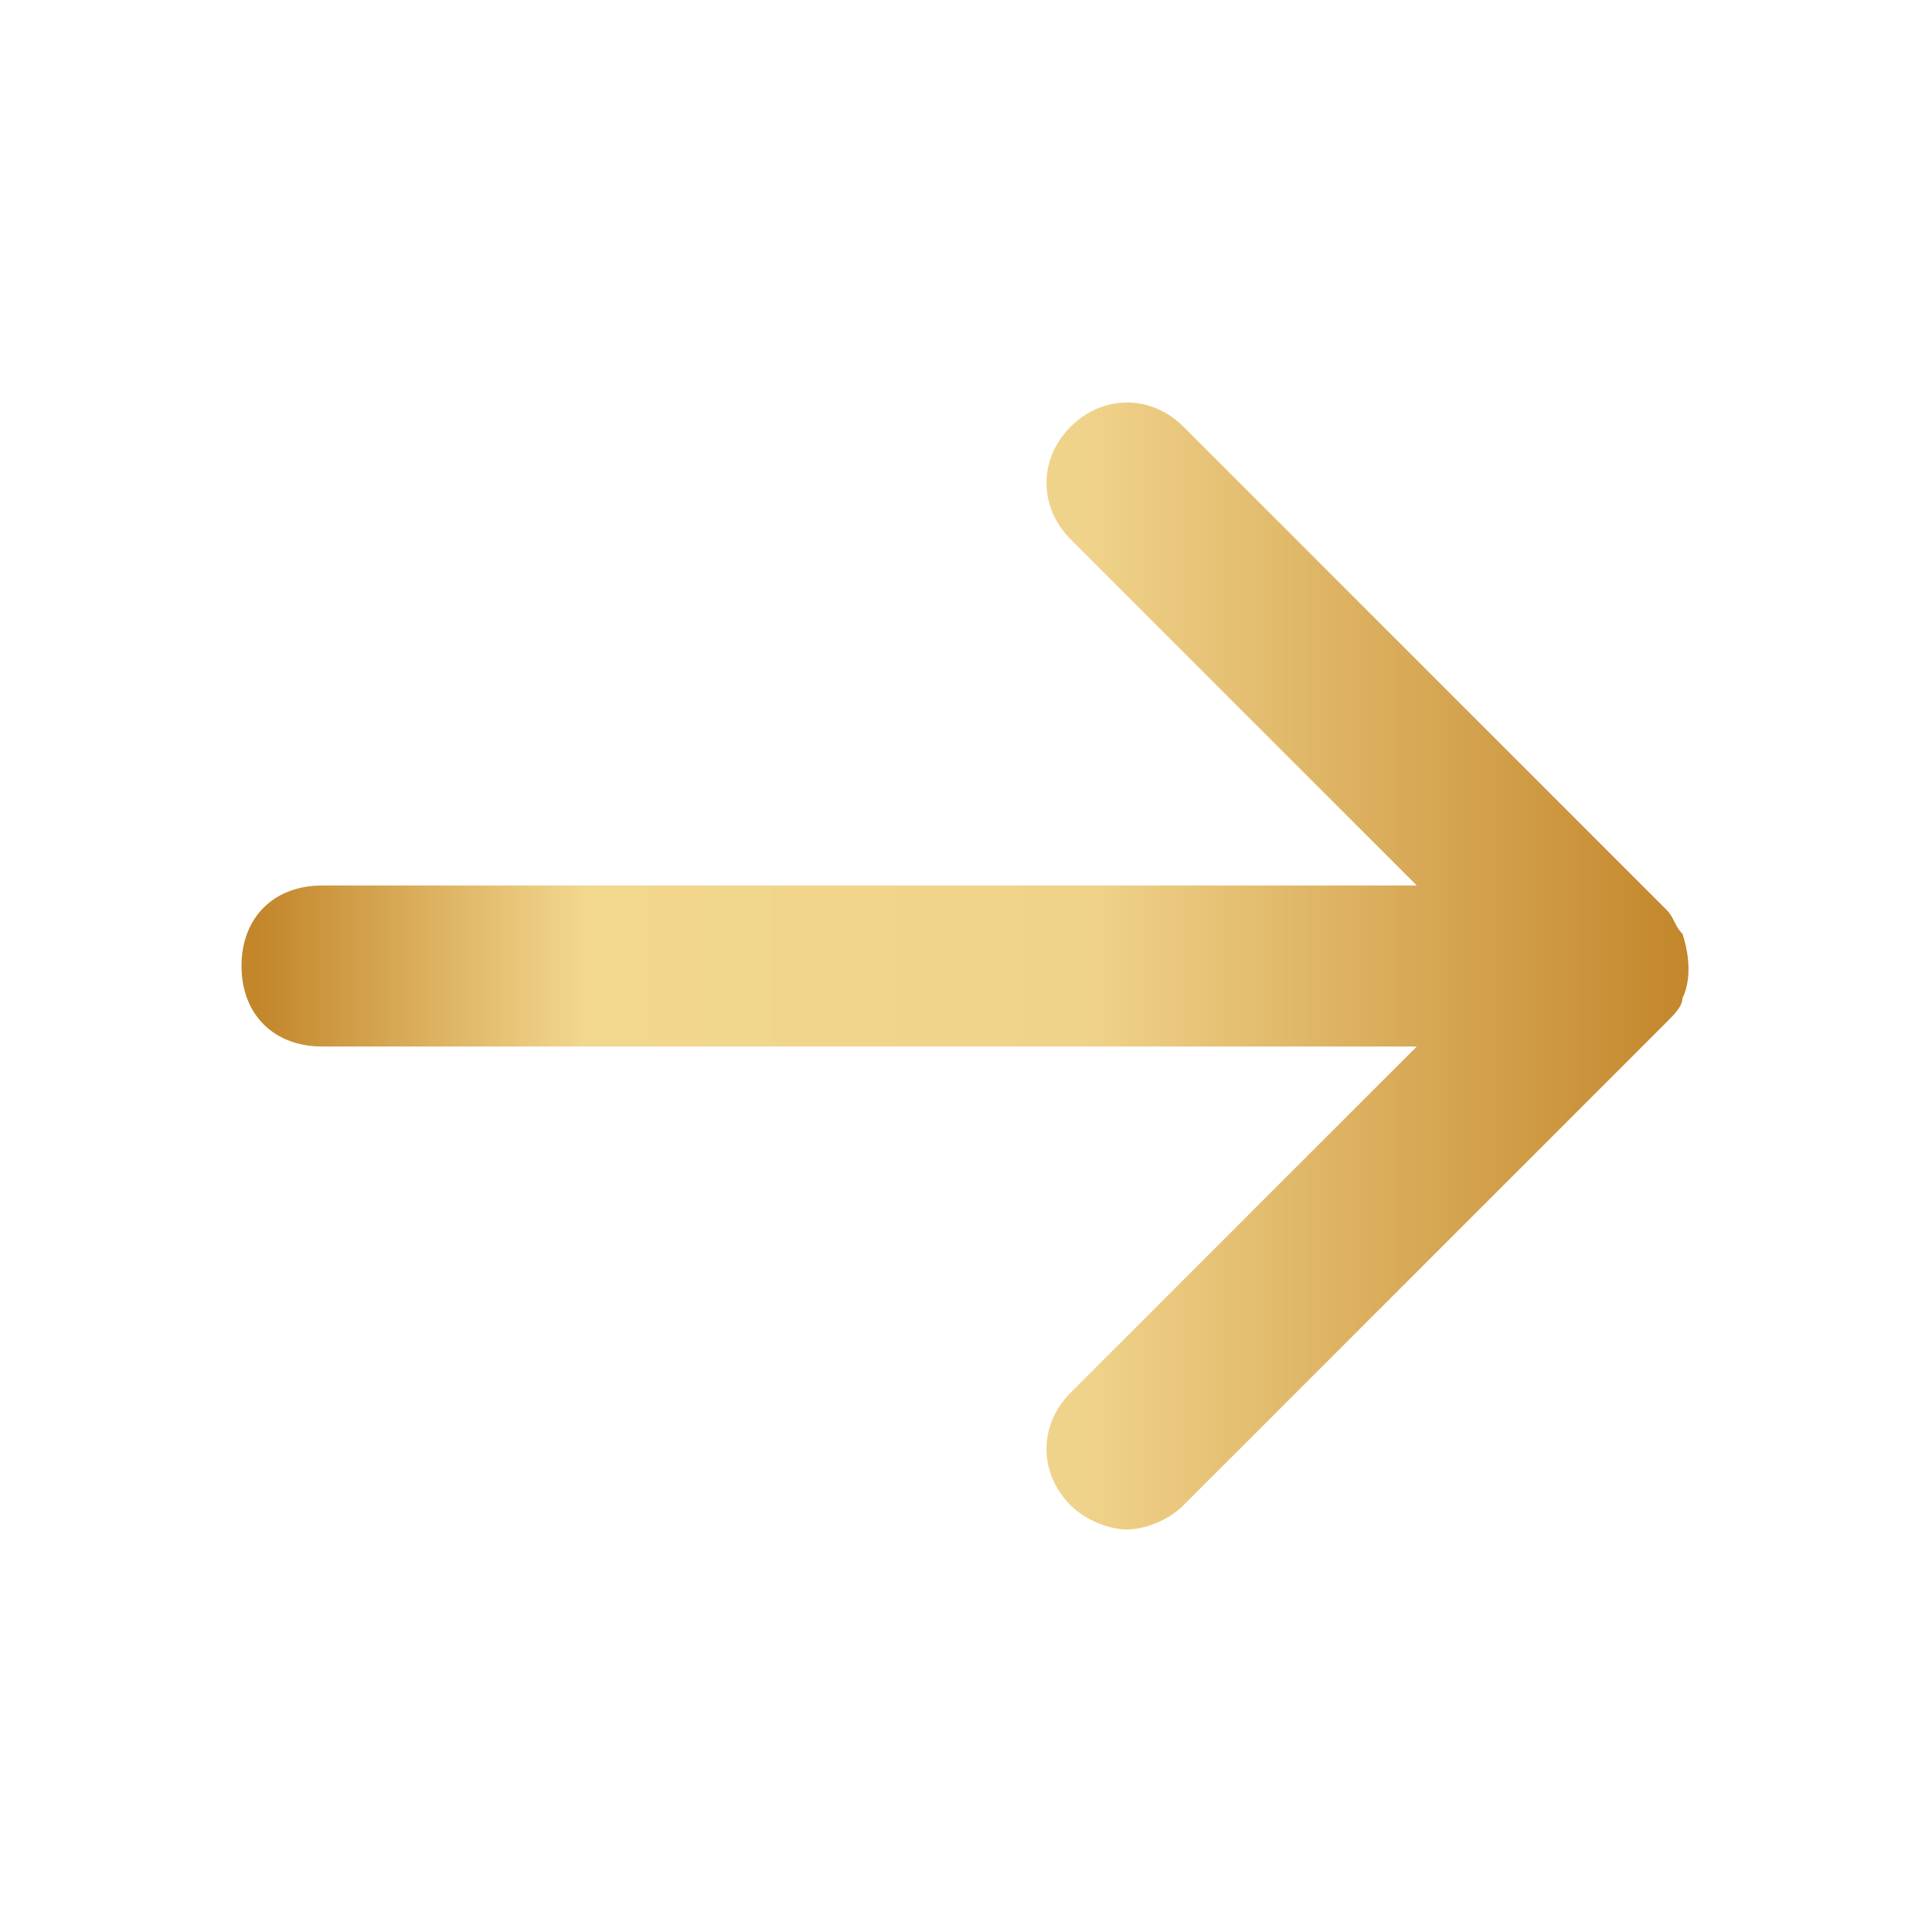
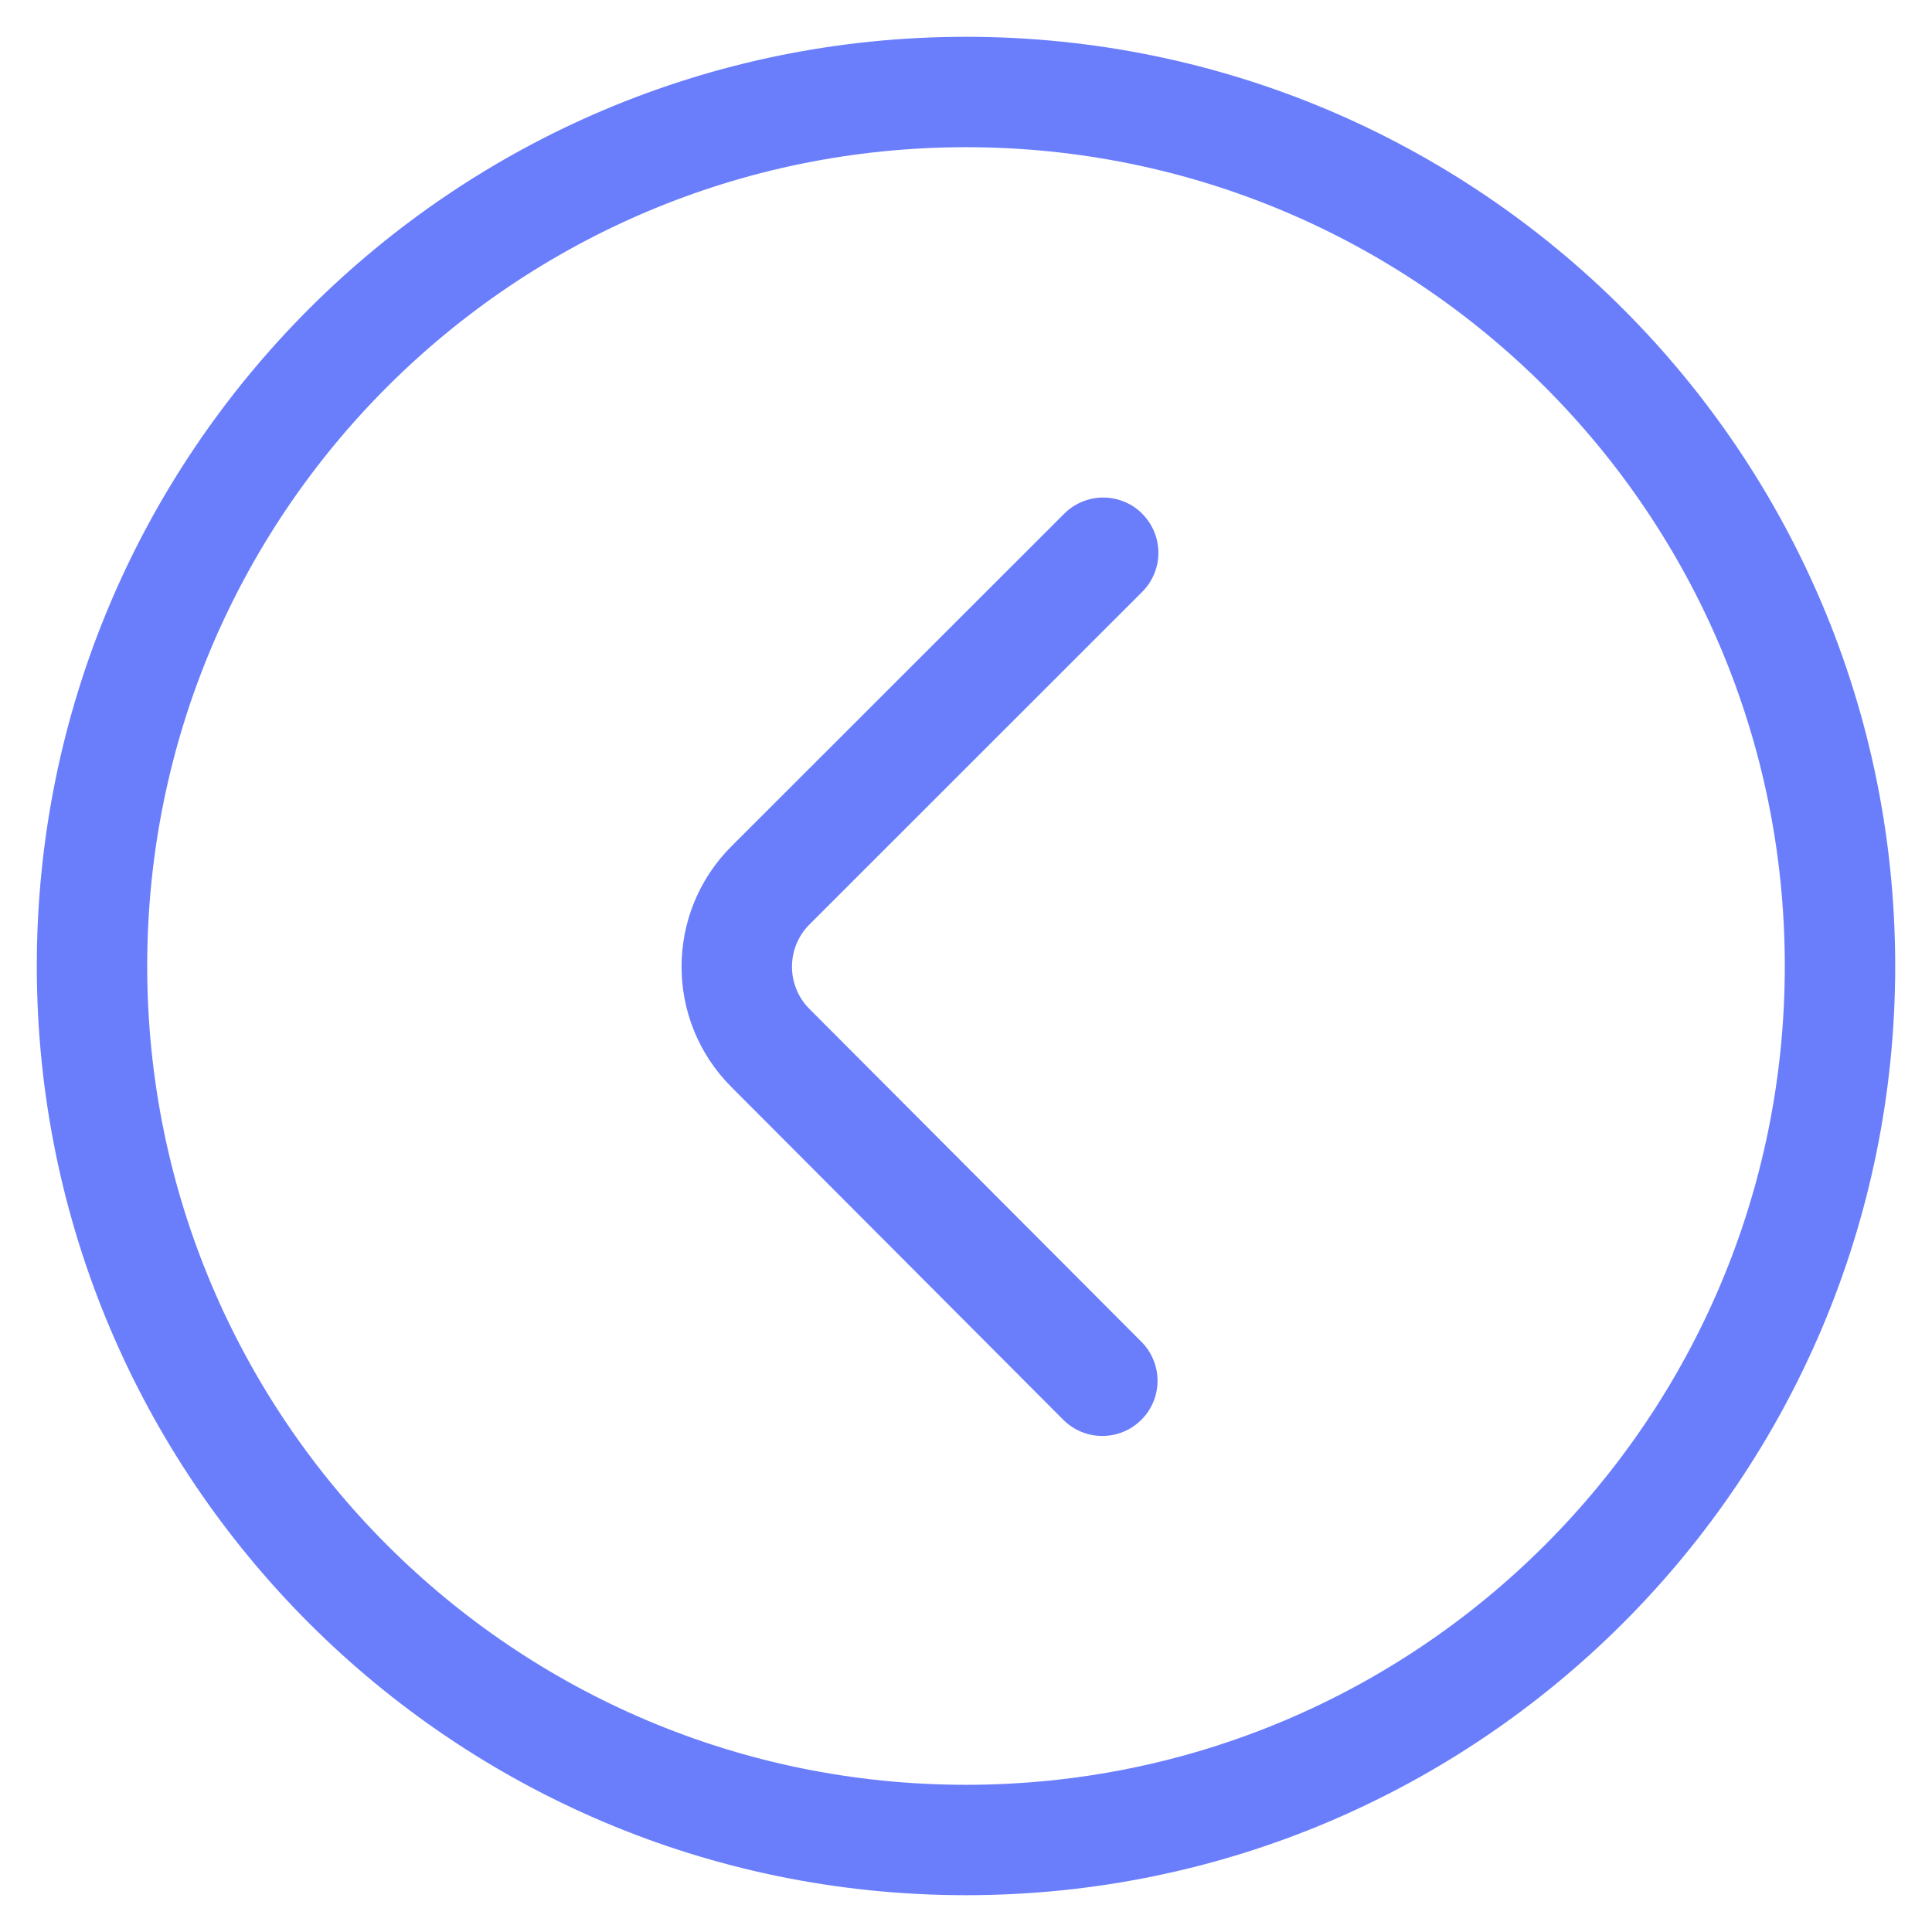
- <svg xmlns="http://www.w3.org/2000/svg" viewBox="0 0 24 24">
-   <linearGradient id="a" x1="3" x2="20.999" y1="12" y2="12" gradientUnits="userSpaceOnUse">
-     <stop offset=".012" stop-color="#c3862b" />
-     <stop offset=".237" stop-color="#f2d78f" />
-     <stop offset=".581" stop-color="#f0d38b" />
-     <stop offset="1" stop-color="#c3862b" />
-   </linearGradient>
-   <path fill="url(#a)" d="M20.9 12.4c.1-.2.1-.5 0-.8-.1-.1-.1-.2-.2-.3l-6-6c-.4-.4-1-.4-1.4 0s-.4 1 0 1.4l4.3 4.3H4c-.6 0-1 .4-1 1s.4 1 1 1h13.6l-4.3 4.3c-.4.4-.4 1 0 1.4.2.2.5.3.7.3s.5-.1.7-.3l6-6c.1-.1.2-.2.2-.3z" />
+ <svg xmlns="http://www.w3.org/2000/svg" width="42" height="42" fill="none">
+   <path fill="#6A7EFC" fill-rule="evenodd" d="M41 21c0 11.047-8.953 20-20 20C9.954 41 1 32.047 1 21 1 9.954 9.953 1 21 1s20 8.953 20 20zm-2 0c0-9.943-8.058-18-18-18-9.943 0-18 8.058-18 18 0 9.943 8.058 18 18 18 9.943 0 18-8.058 18-18zm-14.33 9.725a1 1 0 0 0 .002-1.414l-7.217-7.236a1.5 1.5 0 0 1 .001-2.12l7.234-7.23a1 1 0 1 0-1.414-1.415l-7.233 7.23a3.5 3.5 0 0 0-.004 4.947l7.216 7.236a1 1 0 0 0 1.415.002z" clip-rule="evenodd" />
+   <path fill="#6A7EFC" d="M24.672 29.31l-.142.142.142-.141zm-.002 1.415l.14.141-.14-.141zm-7.215-8.65l-.142.14.142-.14zm.001-2.12l-.141-.142.141.141zm7.234-7.23l.141.14-.14-.14zm-1.414-1.415l-.141-.142.141.142zm-7.233 7.23l.14.141-.14-.141zm-.004 4.947l.141-.141-.141.14zm7.216 7.236l-.141.141.141-.141zM21 41.2c11.158 0 20.2-9.043 20.2-20.2h-.4c0 10.936-8.863 19.8-19.8 19.8v.4zM.8 21C.8 32.158 9.843 41.2 21 41.2v-.4C10.064 40.8 1.2 31.937 1.2 21H.8zM21 .8C9.842.8.8 9.843.8 21h.4C1.2 10.064 10.063 1.2 21 1.2V.8zM41.2 21C41.2 9.842 32.157.8 21 .8v.4c10.936 0 19.8 8.863 19.8 19.8h.4zM21 3.2c9.831 0 17.8 7.968 17.8 17.8h.4c0-10.053-8.148-18.2-18.2-18.2v.4zM3.2 21c0-9.832 7.968-17.8 17.8-17.8v-.4C10.947 2.8 2.8 10.948 2.8 21h.4zM21 38.8c-9.832 0-17.8-7.968-17.8-17.8h-.4c0 10.053 8.148 18.2 18.2 18.2v-.4zM38.8 21c0 9.831-7.968 17.8-17.8 17.8v.4c10.053 0 18.2-8.148 18.2-18.2h-.4zm-14.27 8.452a.8.8 0 0 1-.002 1.131l.283.284a1.2 1.2 0 0 0 .002-1.698l-.283.283zm-7.217-7.236l7.217 7.236.283-.283-7.217-7.236-.283.283zm.002-2.403a1.7 1.7 0 0 0-.002 2.403l.283-.283a1.3 1.3 0 0 1 .002-1.837l-.283-.283zm7.234-7.23l-7.234 7.23.283.283 7.233-7.23-.282-.283zm0-1.132a.8.8 0 0 1 0 1.132l.282.283a1.2 1.2 0 0 0 0-1.697l-.282.282zm-1.131 0a.8.8 0 0 1 1.131 0l.283-.283a1.2 1.2 0 0 0-1.697 0l.283.283zm-7.234 7.23l7.234-7.23-.283-.283-7.234 7.23.283.283zm-.004 4.665a3.3 3.3 0 0 1 .004-4.665l-.283-.283a3.7 3.7 0 0 0-.004 5.23l.283-.282zm7.217 7.236l-7.217-7.236-.283.282 7.217 7.236.283-.282zm1.131.001a.8.8 0 0 1-1.131-.001l-.283.282a1.2 1.2 0 0 0 1.697.002l-.283-.283z" />
</svg>
